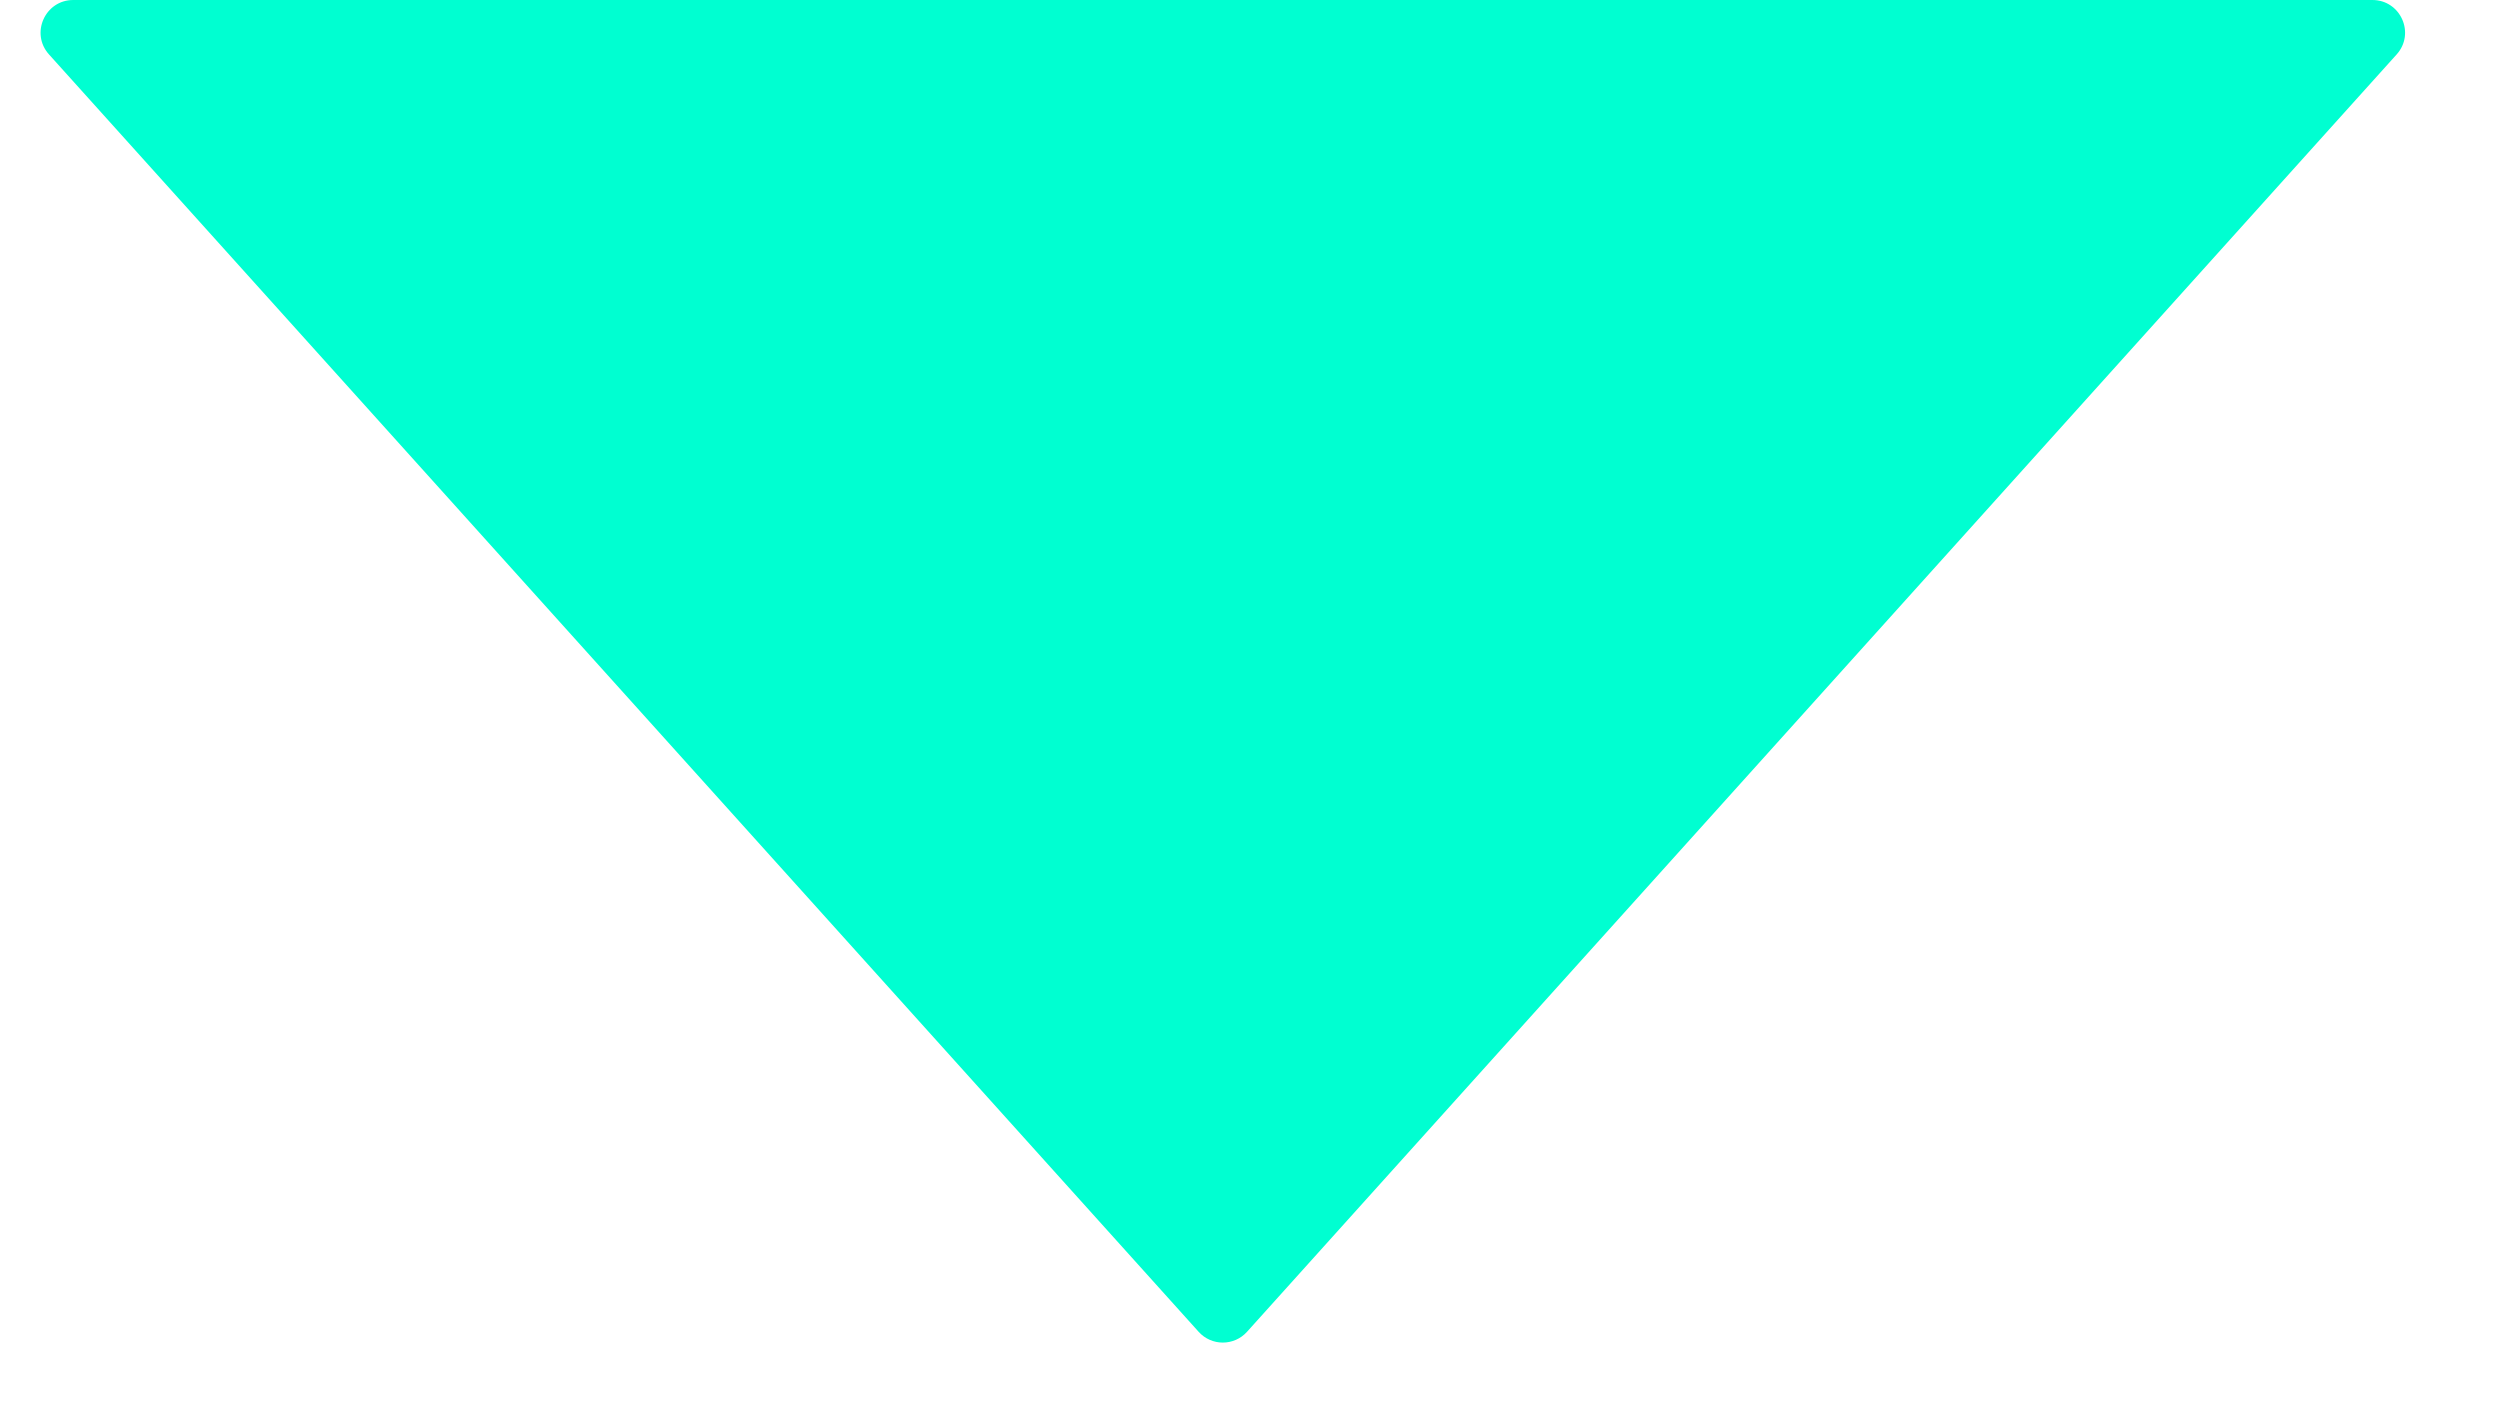
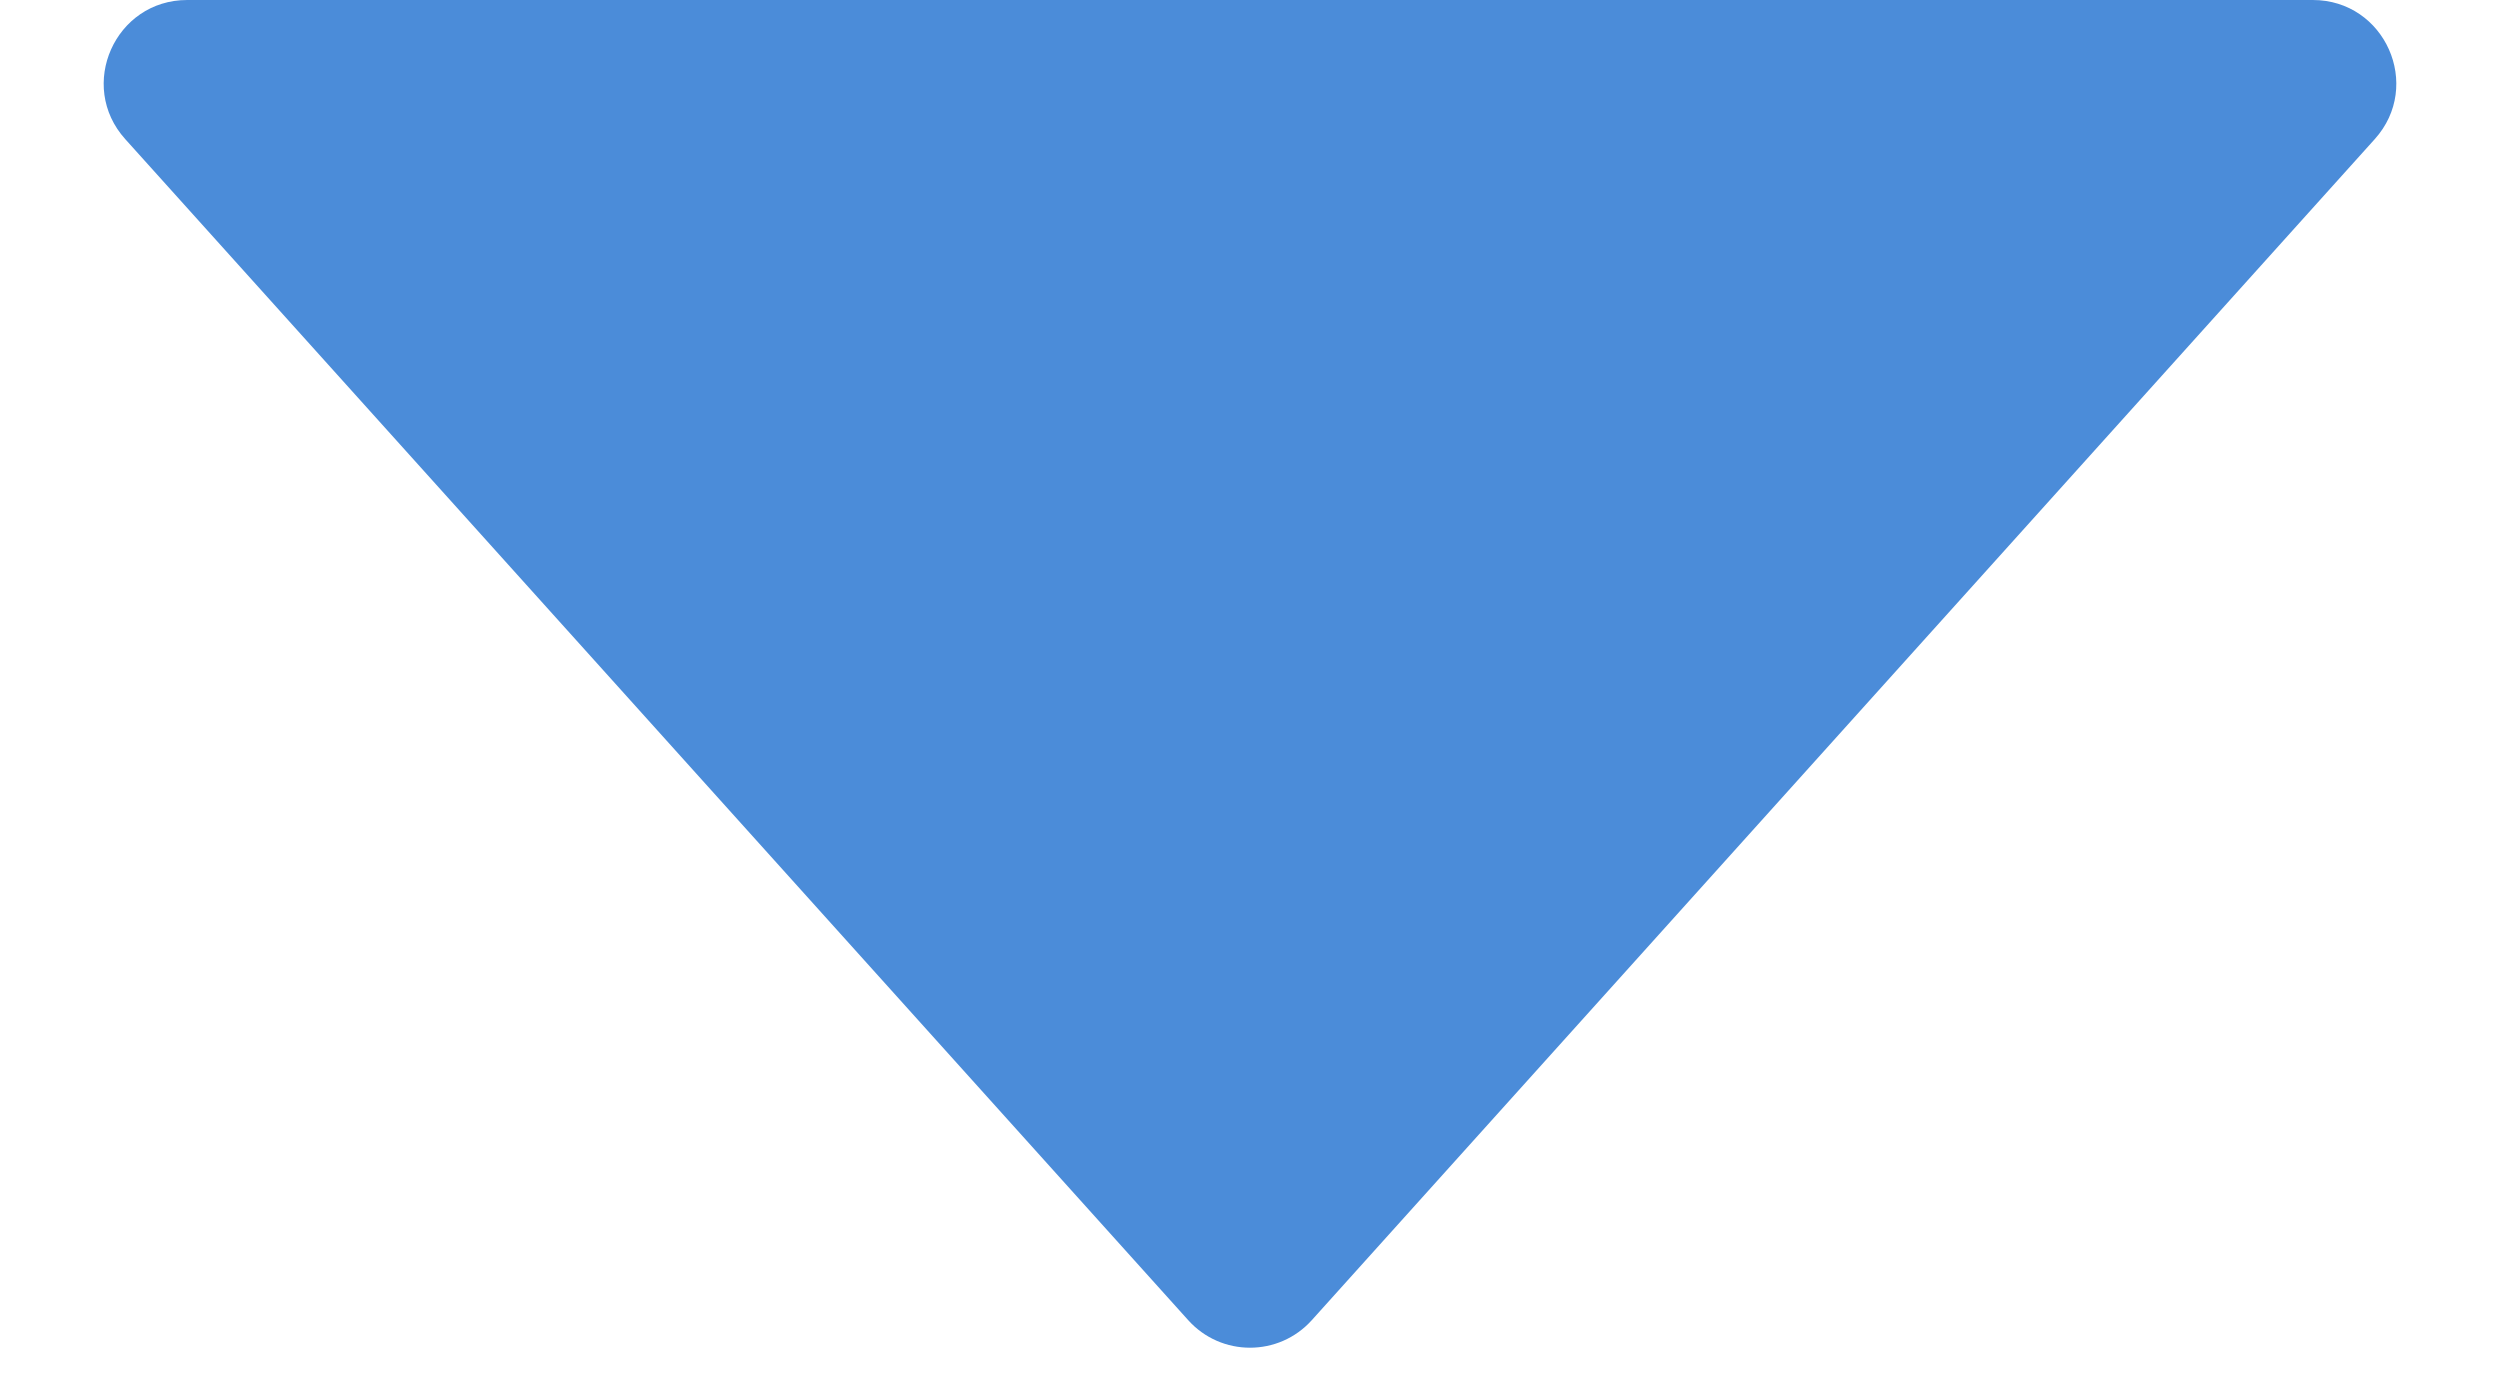
- <svg xmlns="http://www.w3.org/2000/svg" width="23" height="13" viewBox="0 0 23 13" fill="none">
-   <path d="M11.027 12.252L0.451 0.501C0.277 0.308 0.414 0 0.674 0H21.826C22.086 0 22.223 0.308 22.049 0.501L11.473 12.252C11.354 12.385 11.146 12.385 11.027 12.252Z" fill="#00FFD1" />
+ <svg xmlns="http://www.w3.org/2000/svg" width="9" height="5" viewBox="0 0 9 5" fill="none">
+   <path d="M4.277 4.752L0.451 0.501C0.277 0.308 0.414 0 0.674 0H8.326C8.586 0 8.723 0.308 8.549 0.501L4.723 4.752C4.604 4.885 4.396 4.885 4.277 4.752Z" fill="#4B8CD9" />
</svg>
